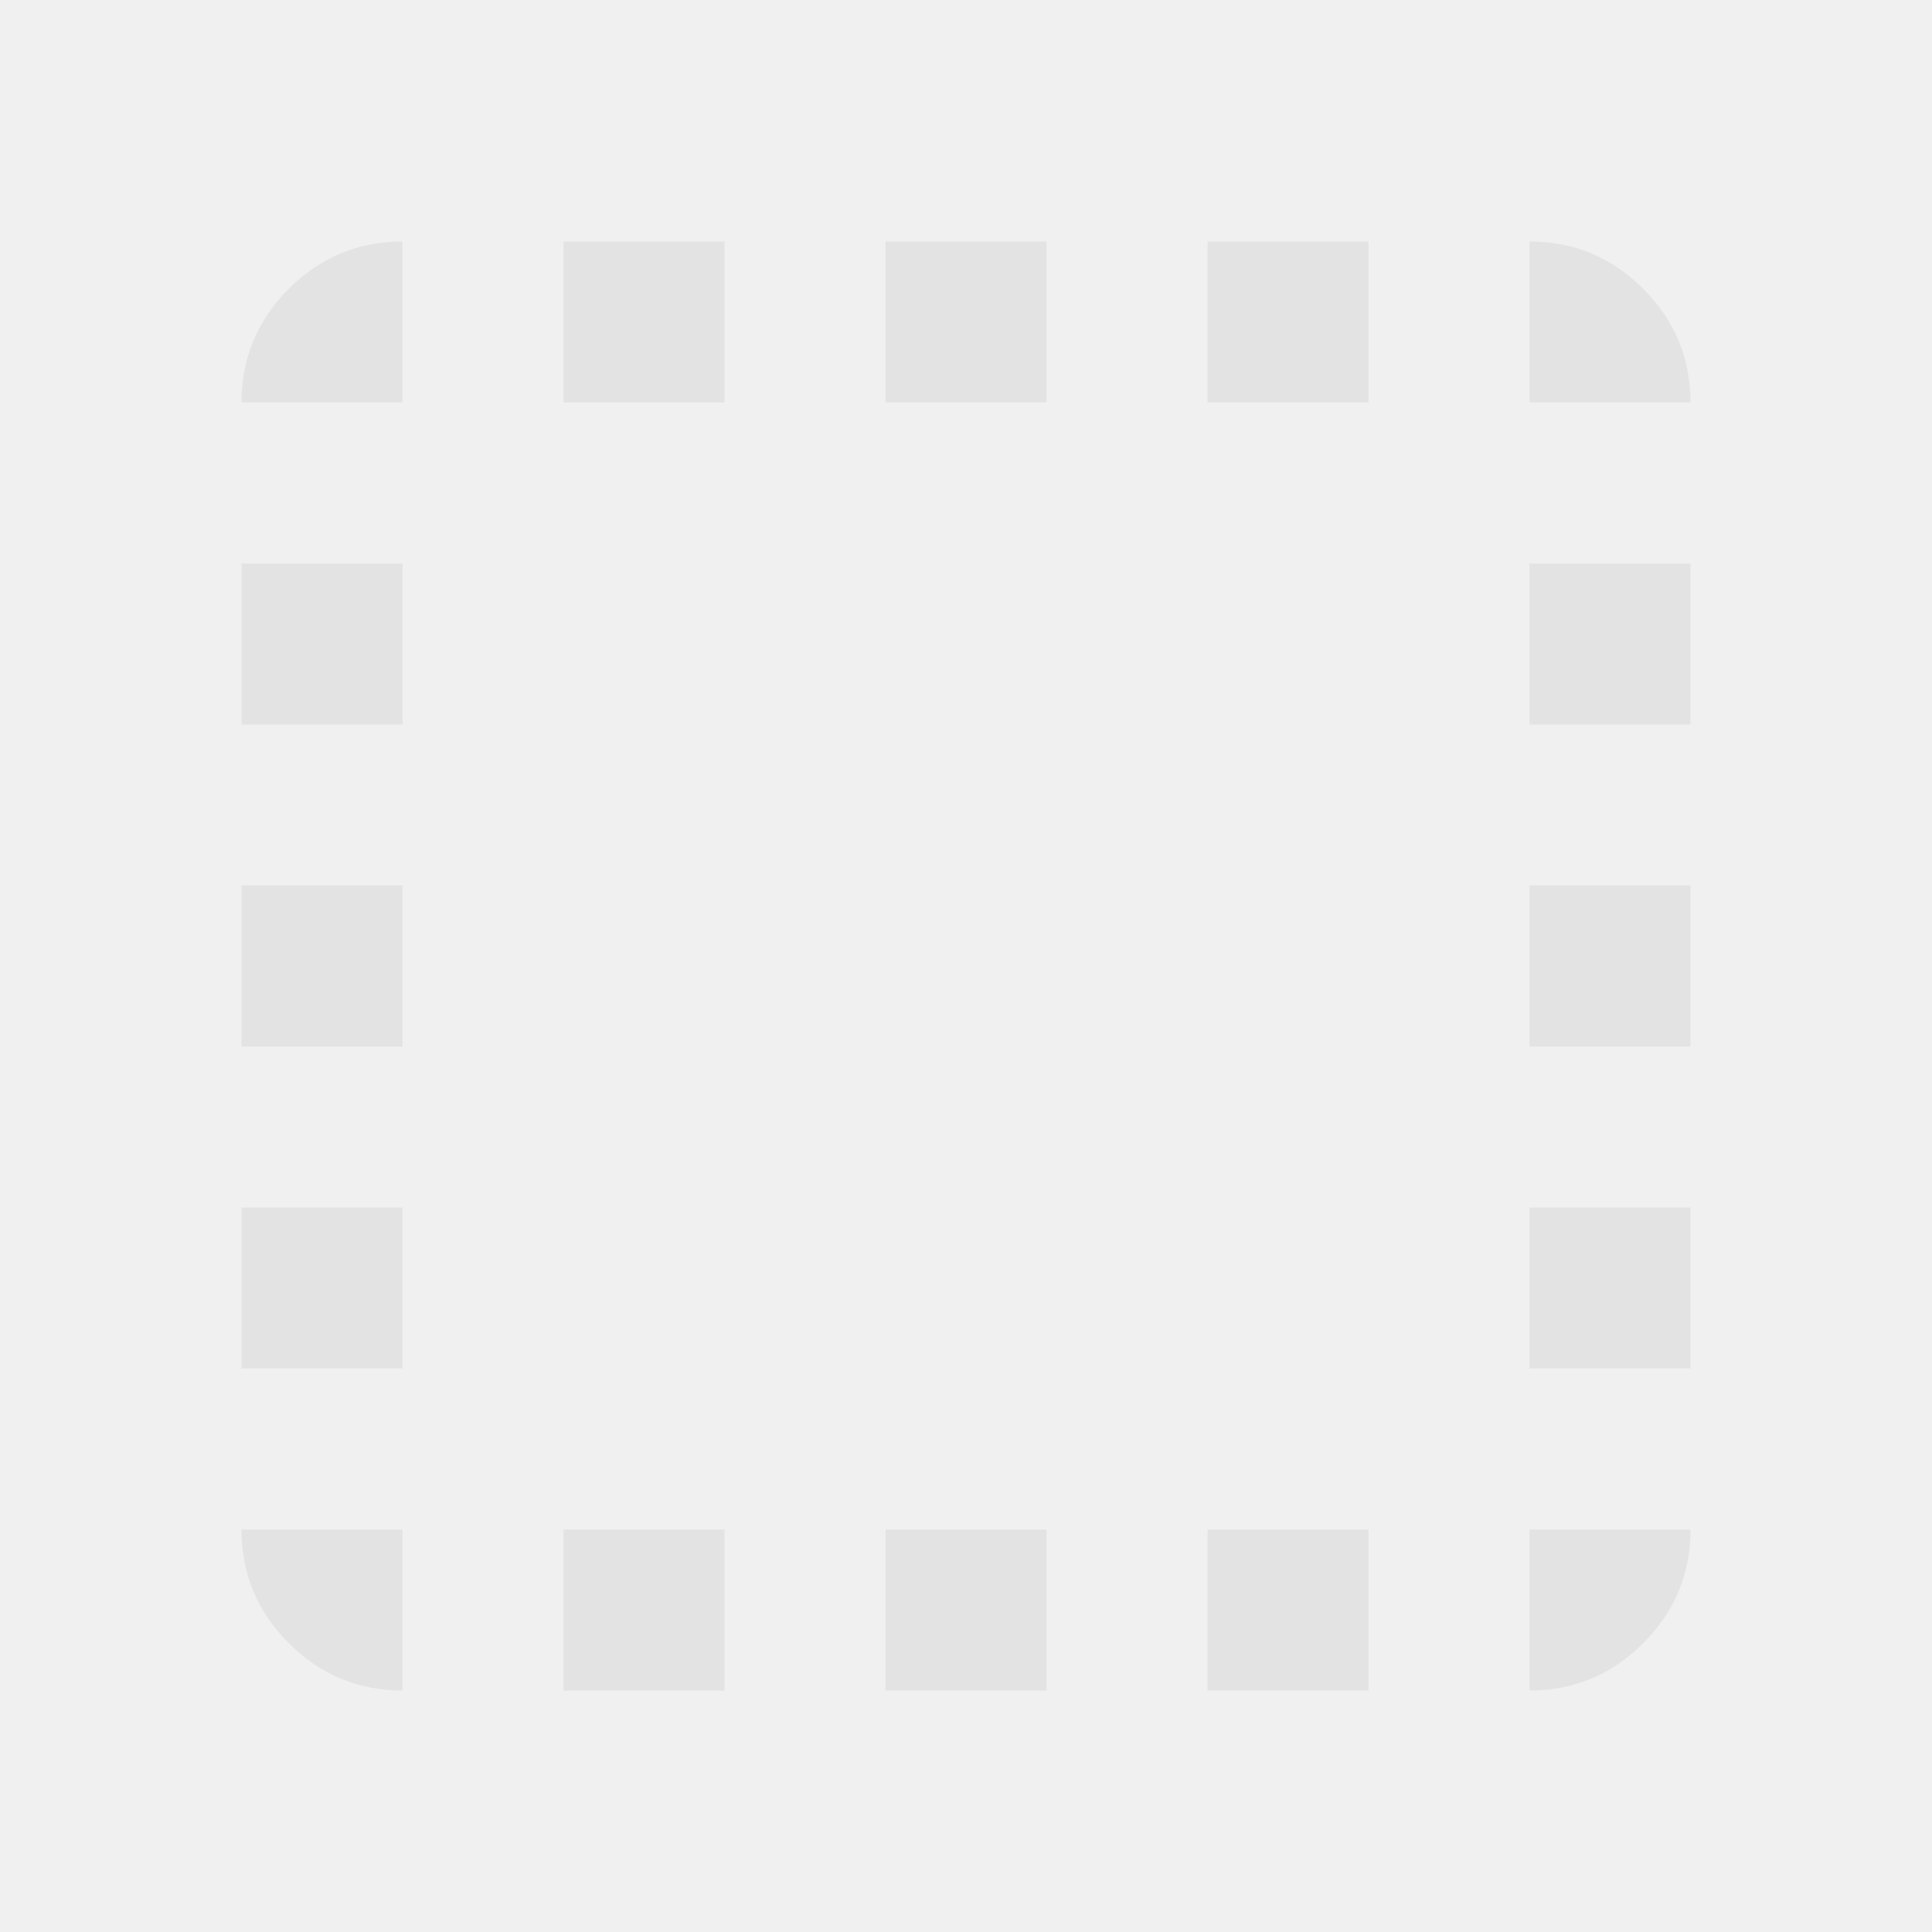
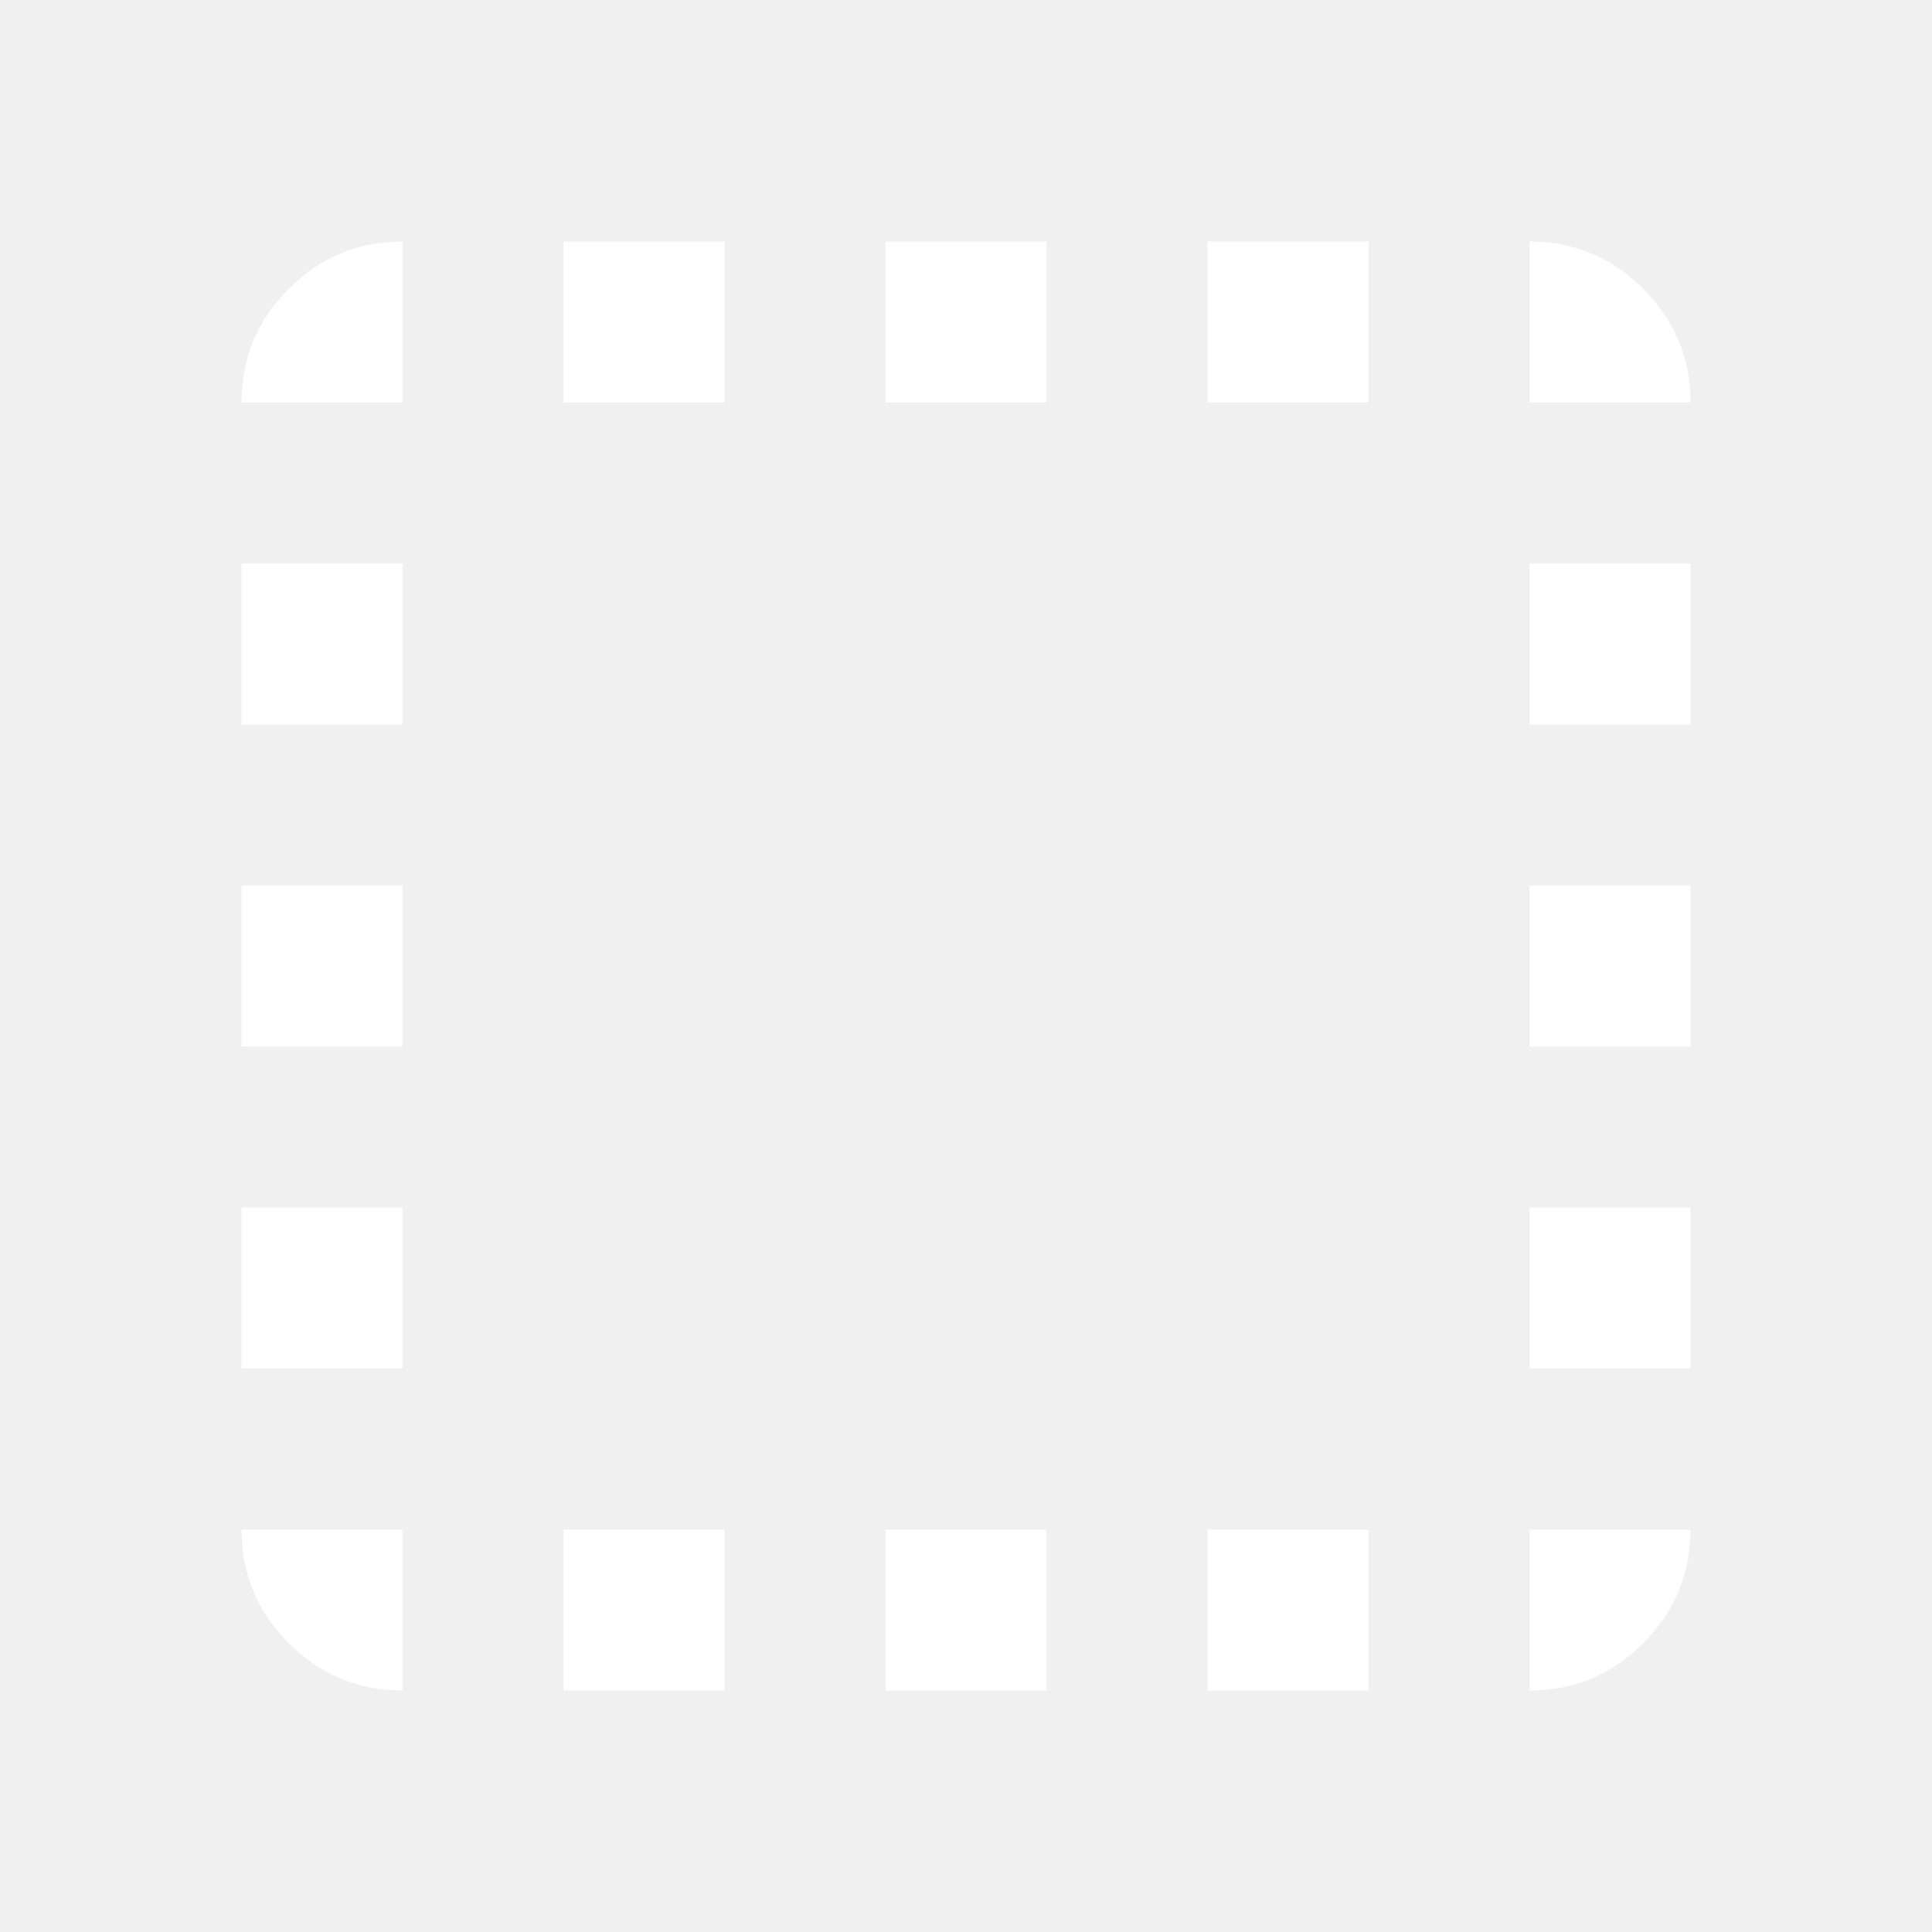
- <svg xmlns="http://www.w3.org/2000/svg" height="24px" viewBox="0 -960 960 960" width="24px" fill="#e3e3e3">
+ <svg xmlns="http://www.w3.org/2000/svg" height="24px" viewBox="0 -960 960 960" width="24px" fill="#ffffff">
  <path d="M200-200v80q-33 0-56.5-23.5T120-200h80Zm-80-80v-80h80v80h-80Zm0-160v-80h80v80h-80Zm0-160v-80h80v80h-80Zm80-160h-80q0-33 23.5-56.5T200-840v80Zm80 640v-80h80v80h-80Zm0-640v-80h80v80h-80Zm160 640v-80h80v80h-80Zm0-640v-80h80v80h-80Zm160 640v-80h80v80h-80Zm0-640v-80h80v80h-80Zm160 560h80q0 33-23.5 56.5T760-120v-80Zm0-80v-80h80v80h-80Zm0-160v-80h80v80h-80Zm0-160v-80h80v80h-80Zm0-160v-80q33 0 56.5 23.5T840-760h-80Z" />
</svg>
